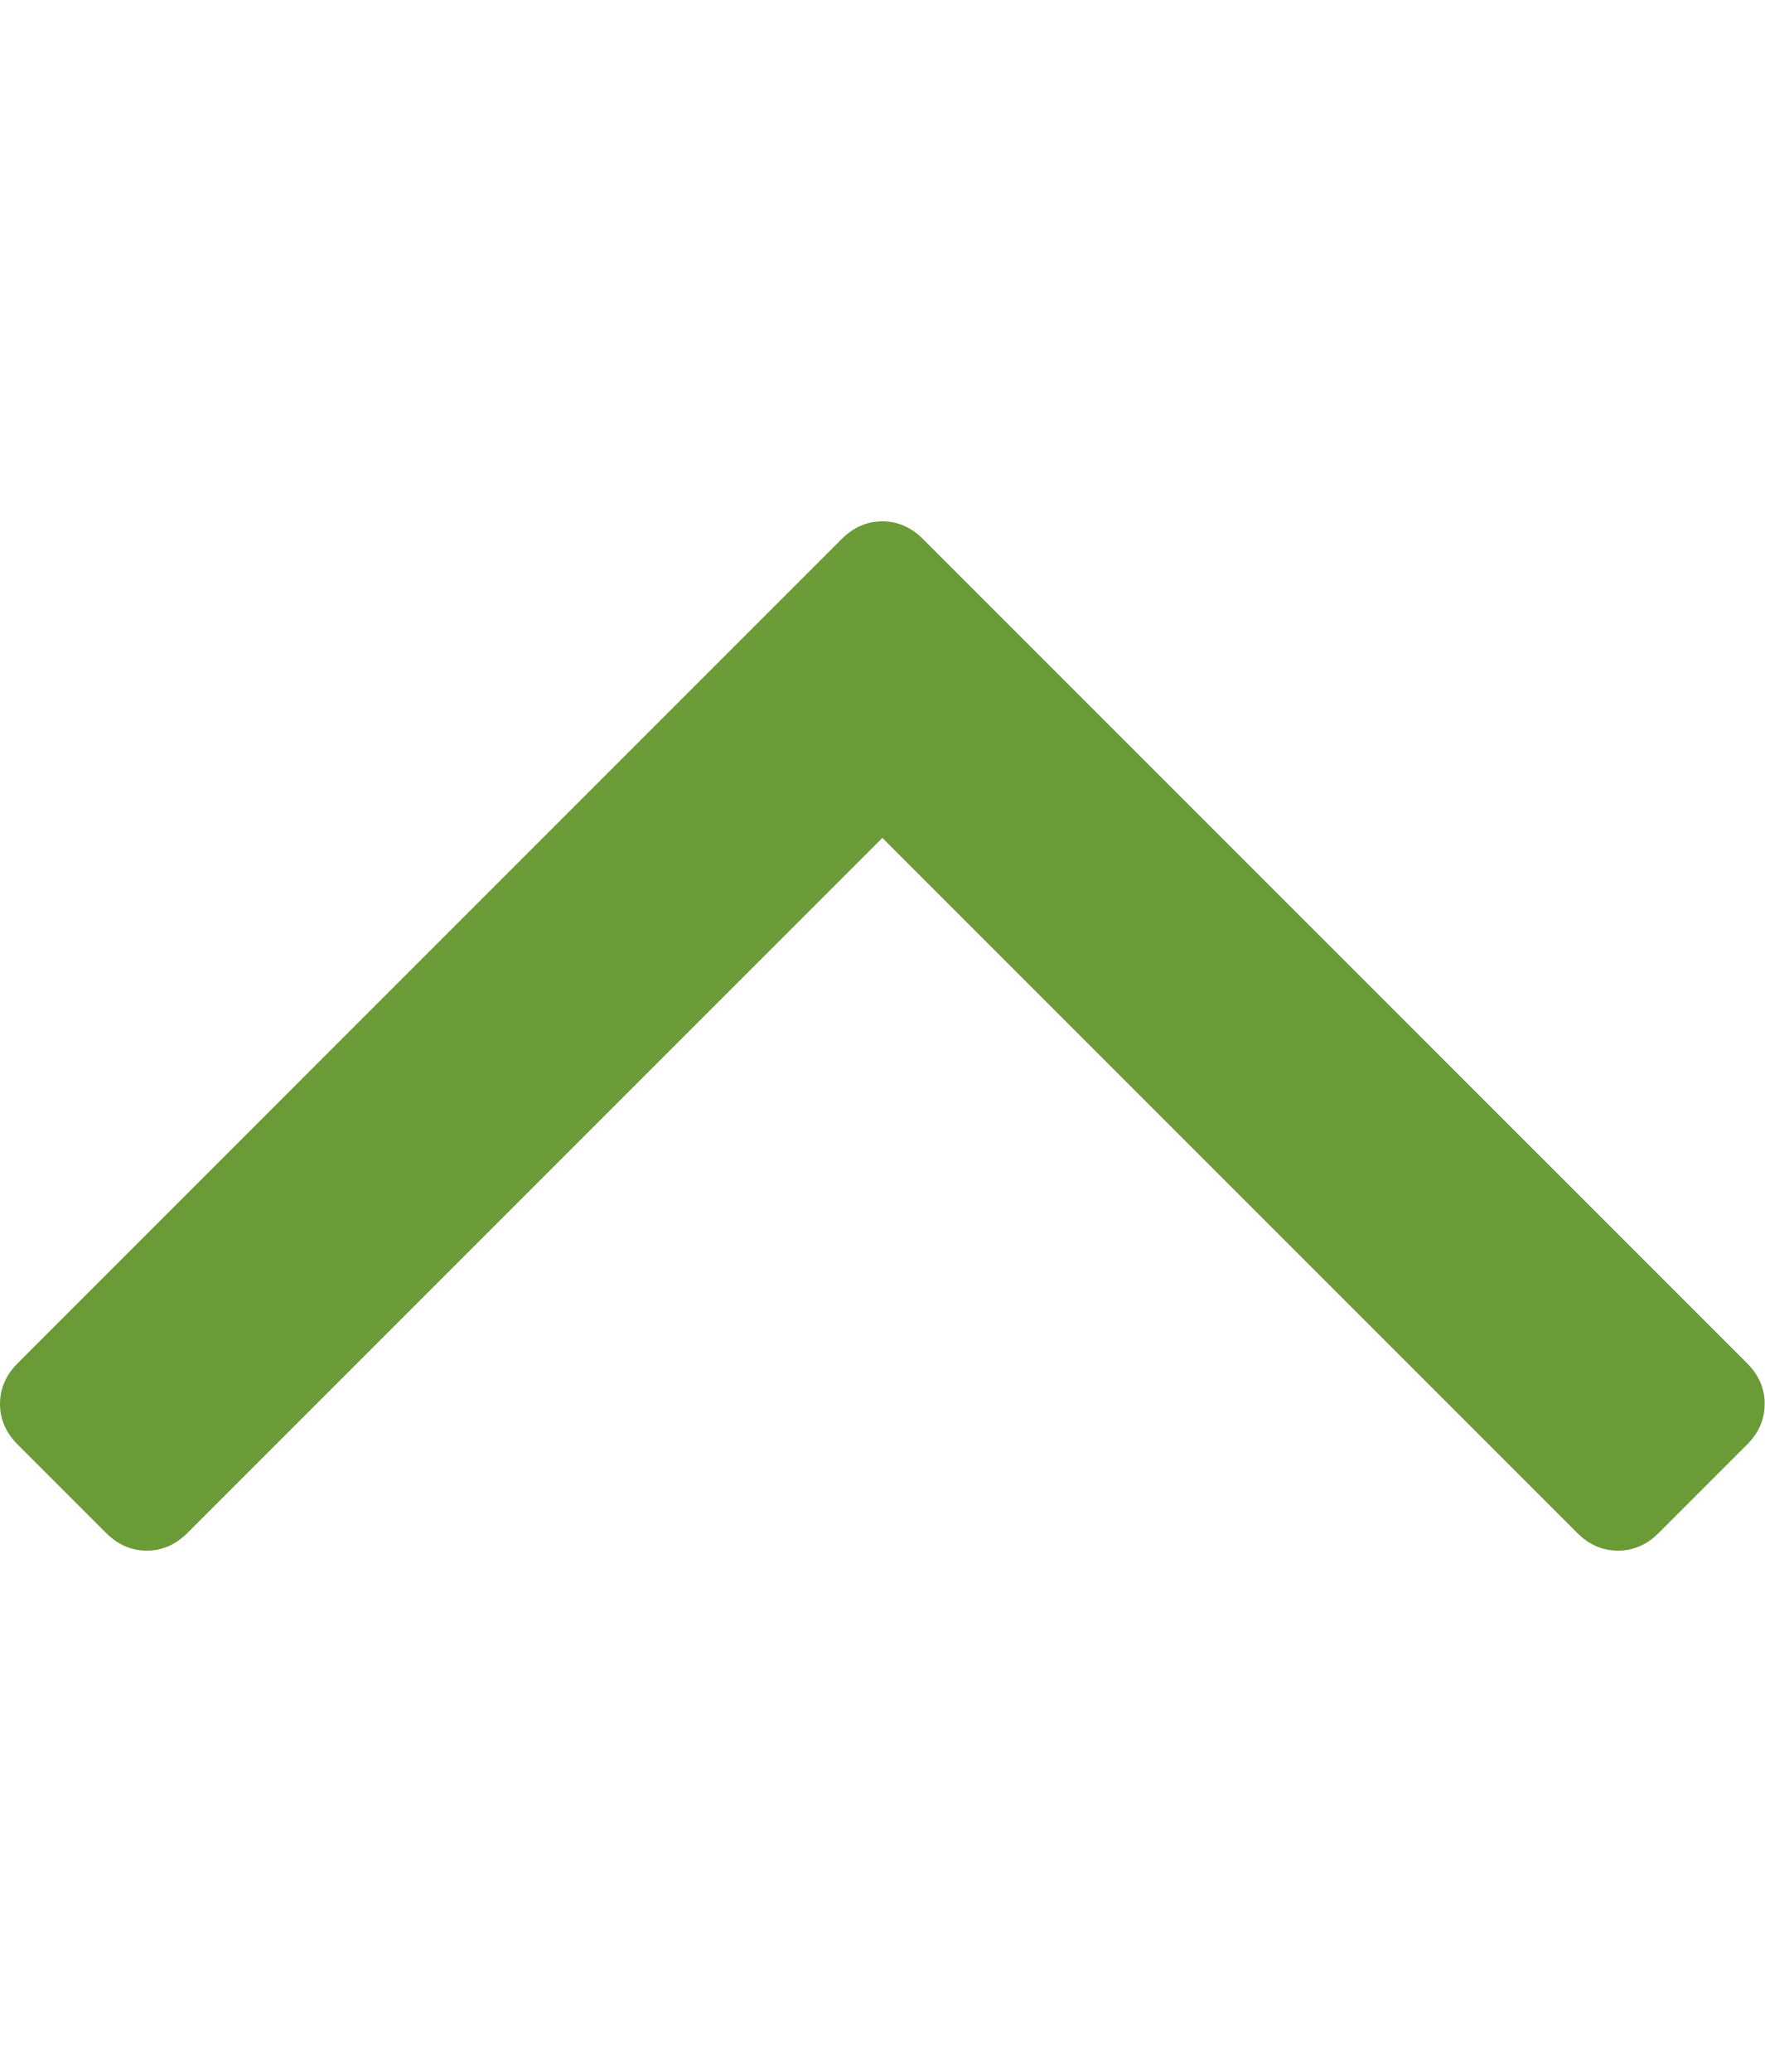
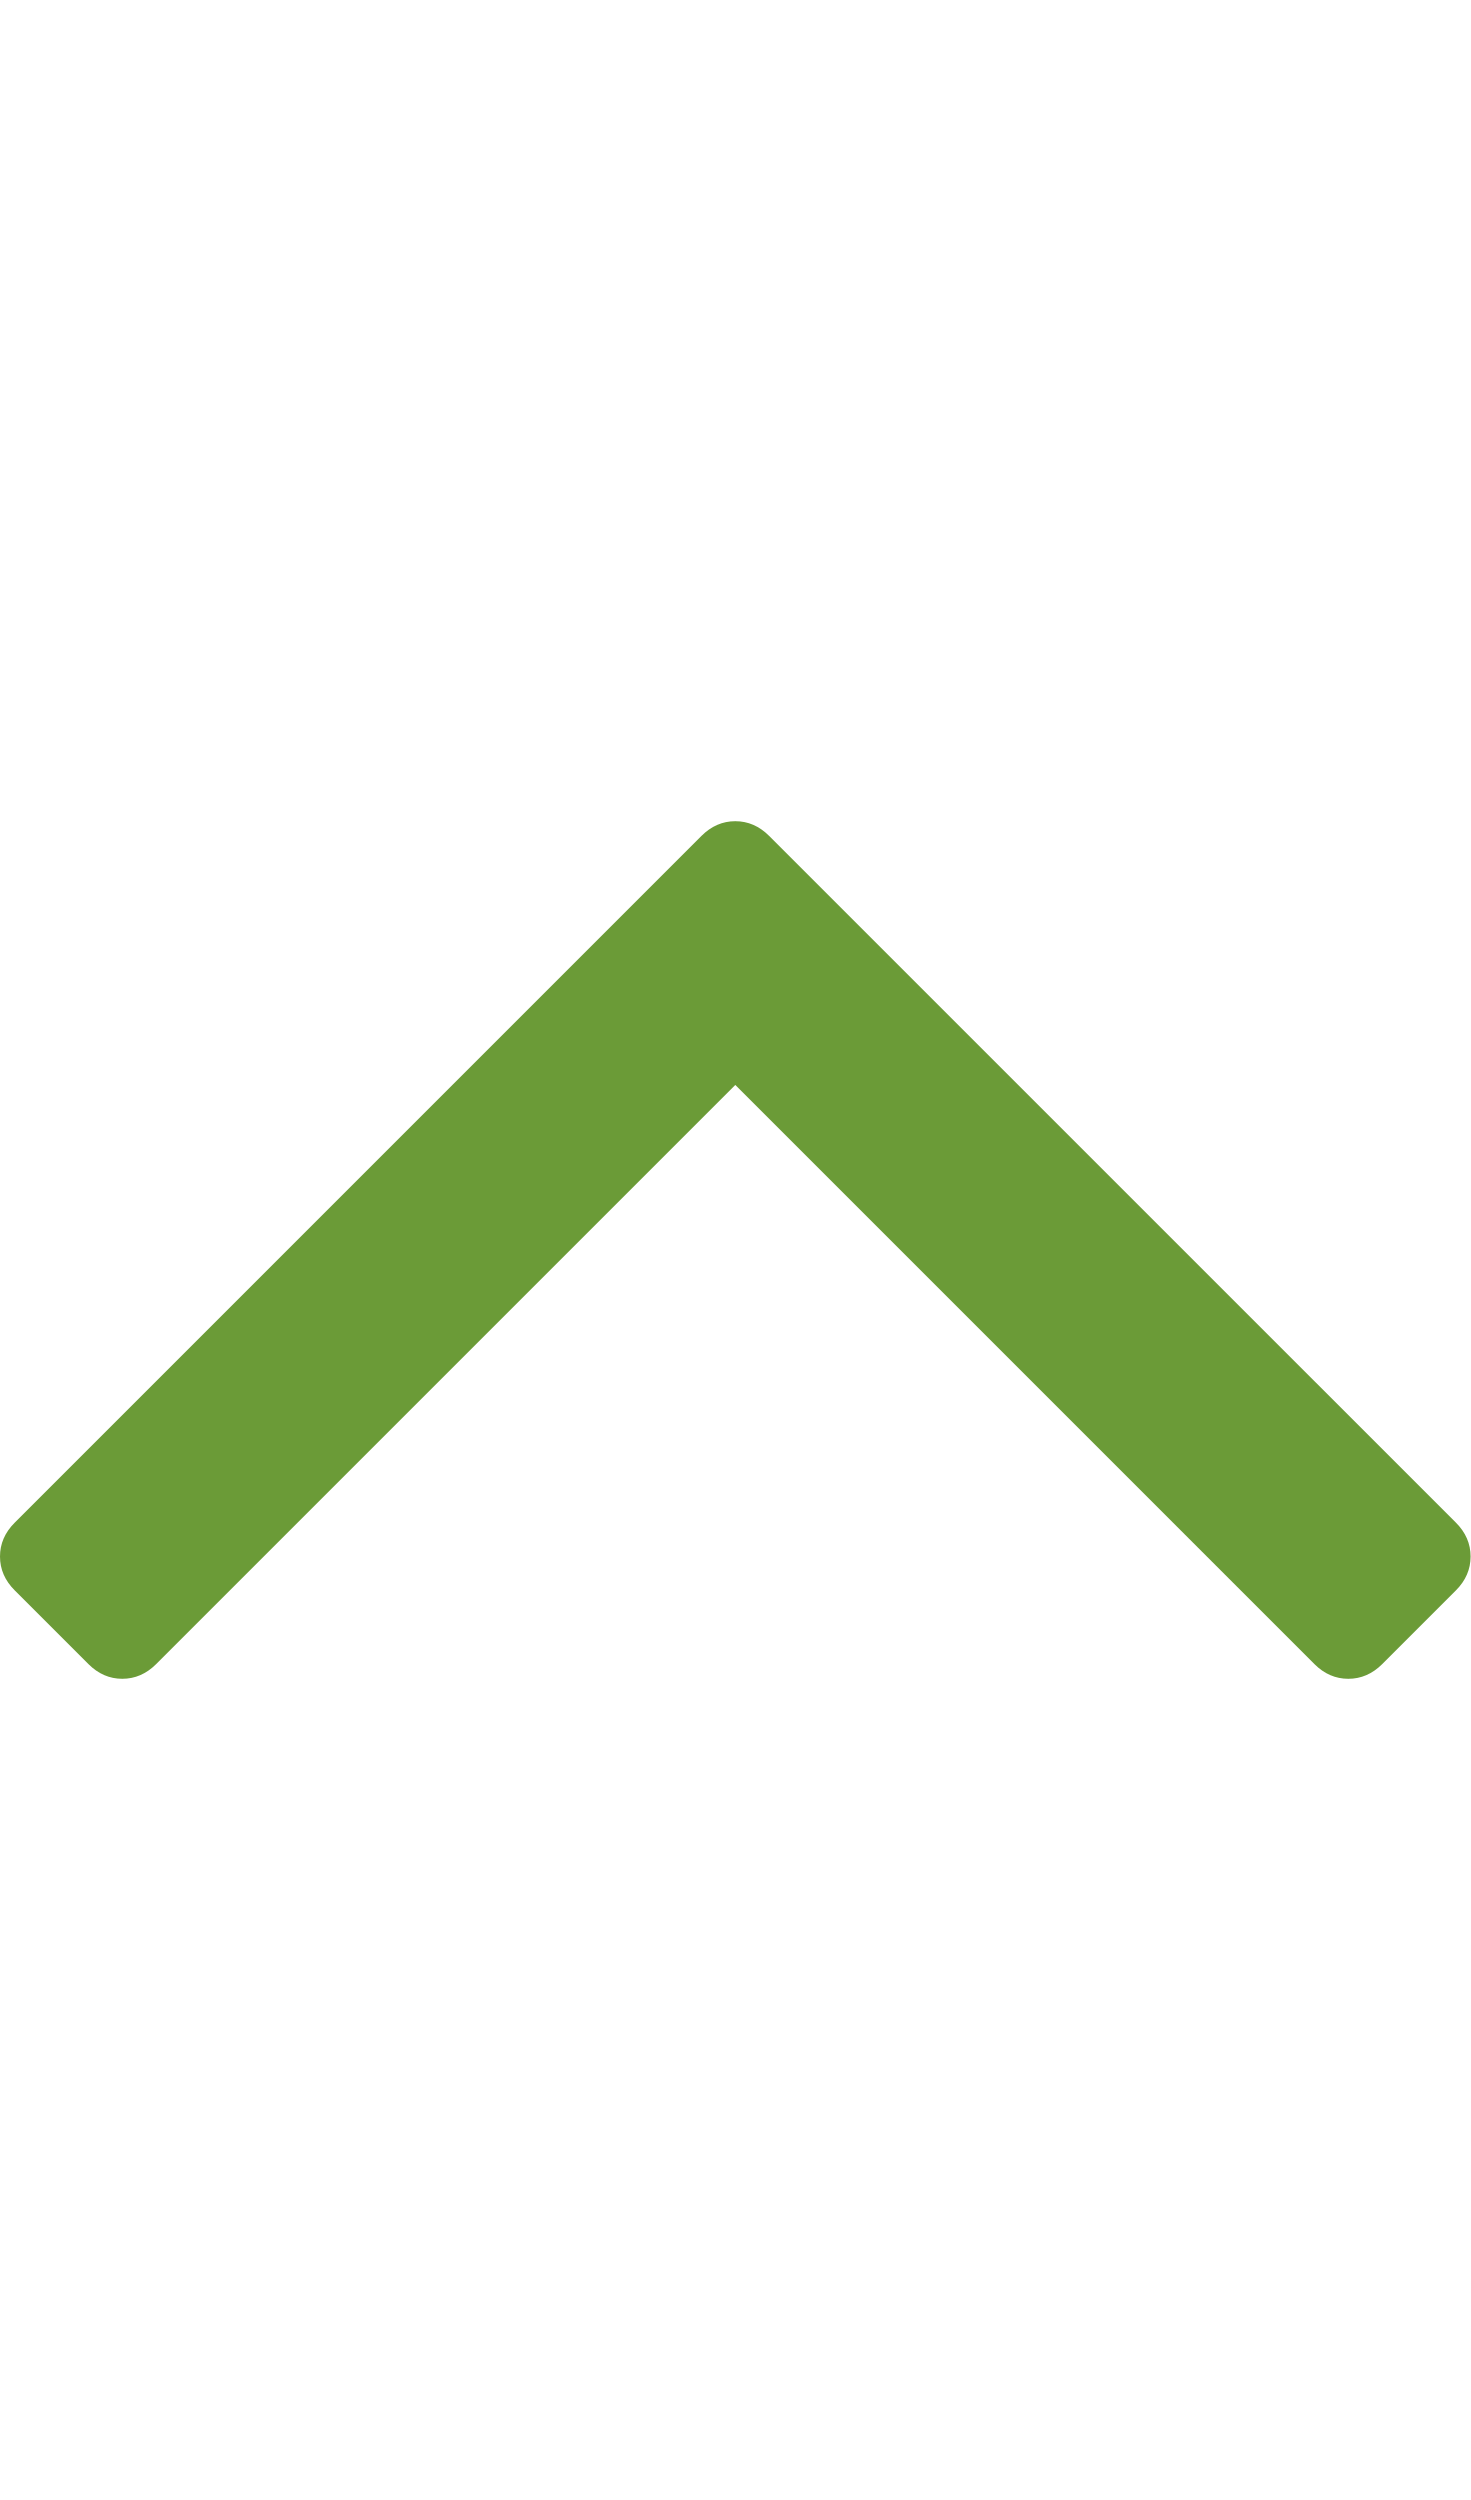
- <svg xmlns="http://www.w3.org/2000/svg" version="1.1" id="Capa_1" x="0px" y="0px" width="11.5px" height="13.5px" viewBox="0 0 284.929 284.929" style="enable-background:new 0 0 284.929 284.929;" xml:space="preserve">
+ <svg xmlns="http://www.w3.org/2000/svg" version="1.1" id="Capa_1" x="0px" y="0px" width="10px" height="17px" viewBox="0 0 284.929 284.929" style="enable-background:new 0 0 284.929 284.929;" xml:space="preserve">
  <g>
    <path d="M282.082,195.285L149.028,62.24c-1.901-1.903-4.088-2.856-6.562-2.856s-4.665,0.953-6.567,2.856L2.856,195.285   C0.95,197.191,0,199.378,0,201.853c0,2.474,0.953,4.664,2.856,6.566l14.272,14.271c1.903,1.903,4.093,2.854,6.567,2.854   c2.474,0,4.664-0.951,6.567-2.854l112.204-112.202l112.208,112.209c1.902,1.903,4.093,2.848,6.563,2.848   c2.478,0,4.668-0.951,6.57-2.848l14.274-14.277c1.902-1.902,2.847-4.093,2.847-6.566   C284.929,199.378,283.984,197.188,282.082,195.285z" fill="#6B9B37" />
  </g>
</svg>
